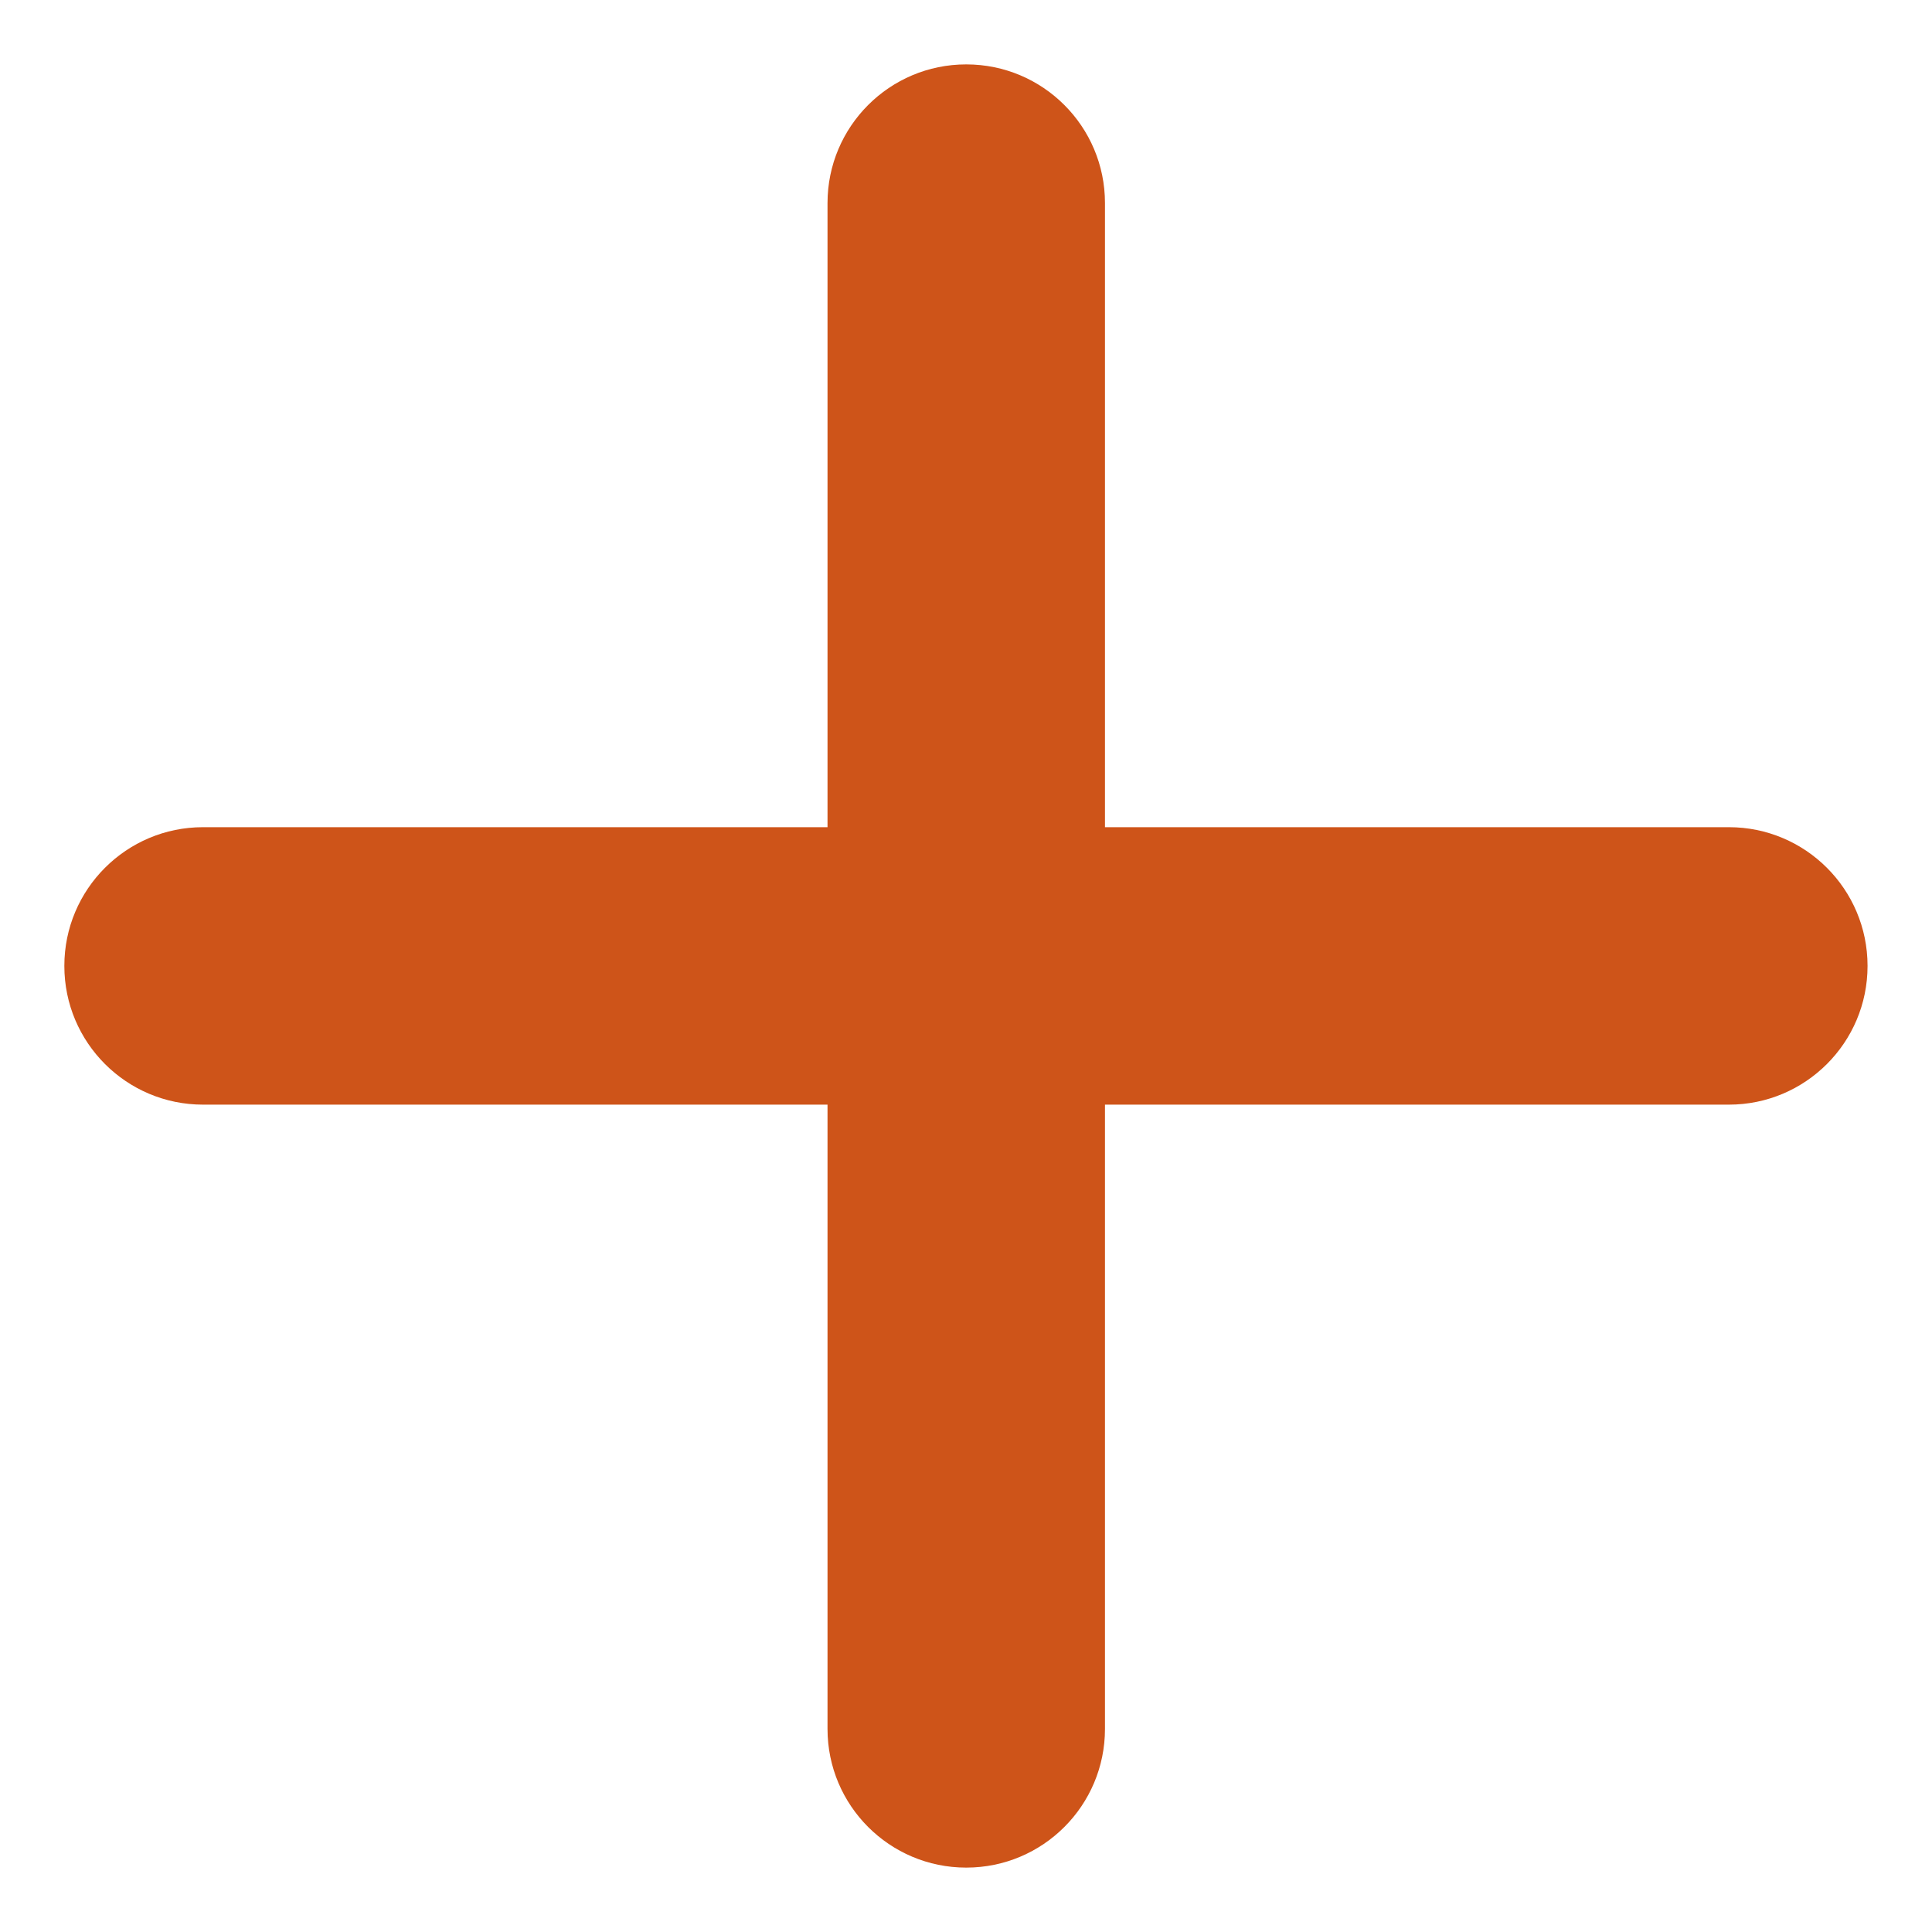
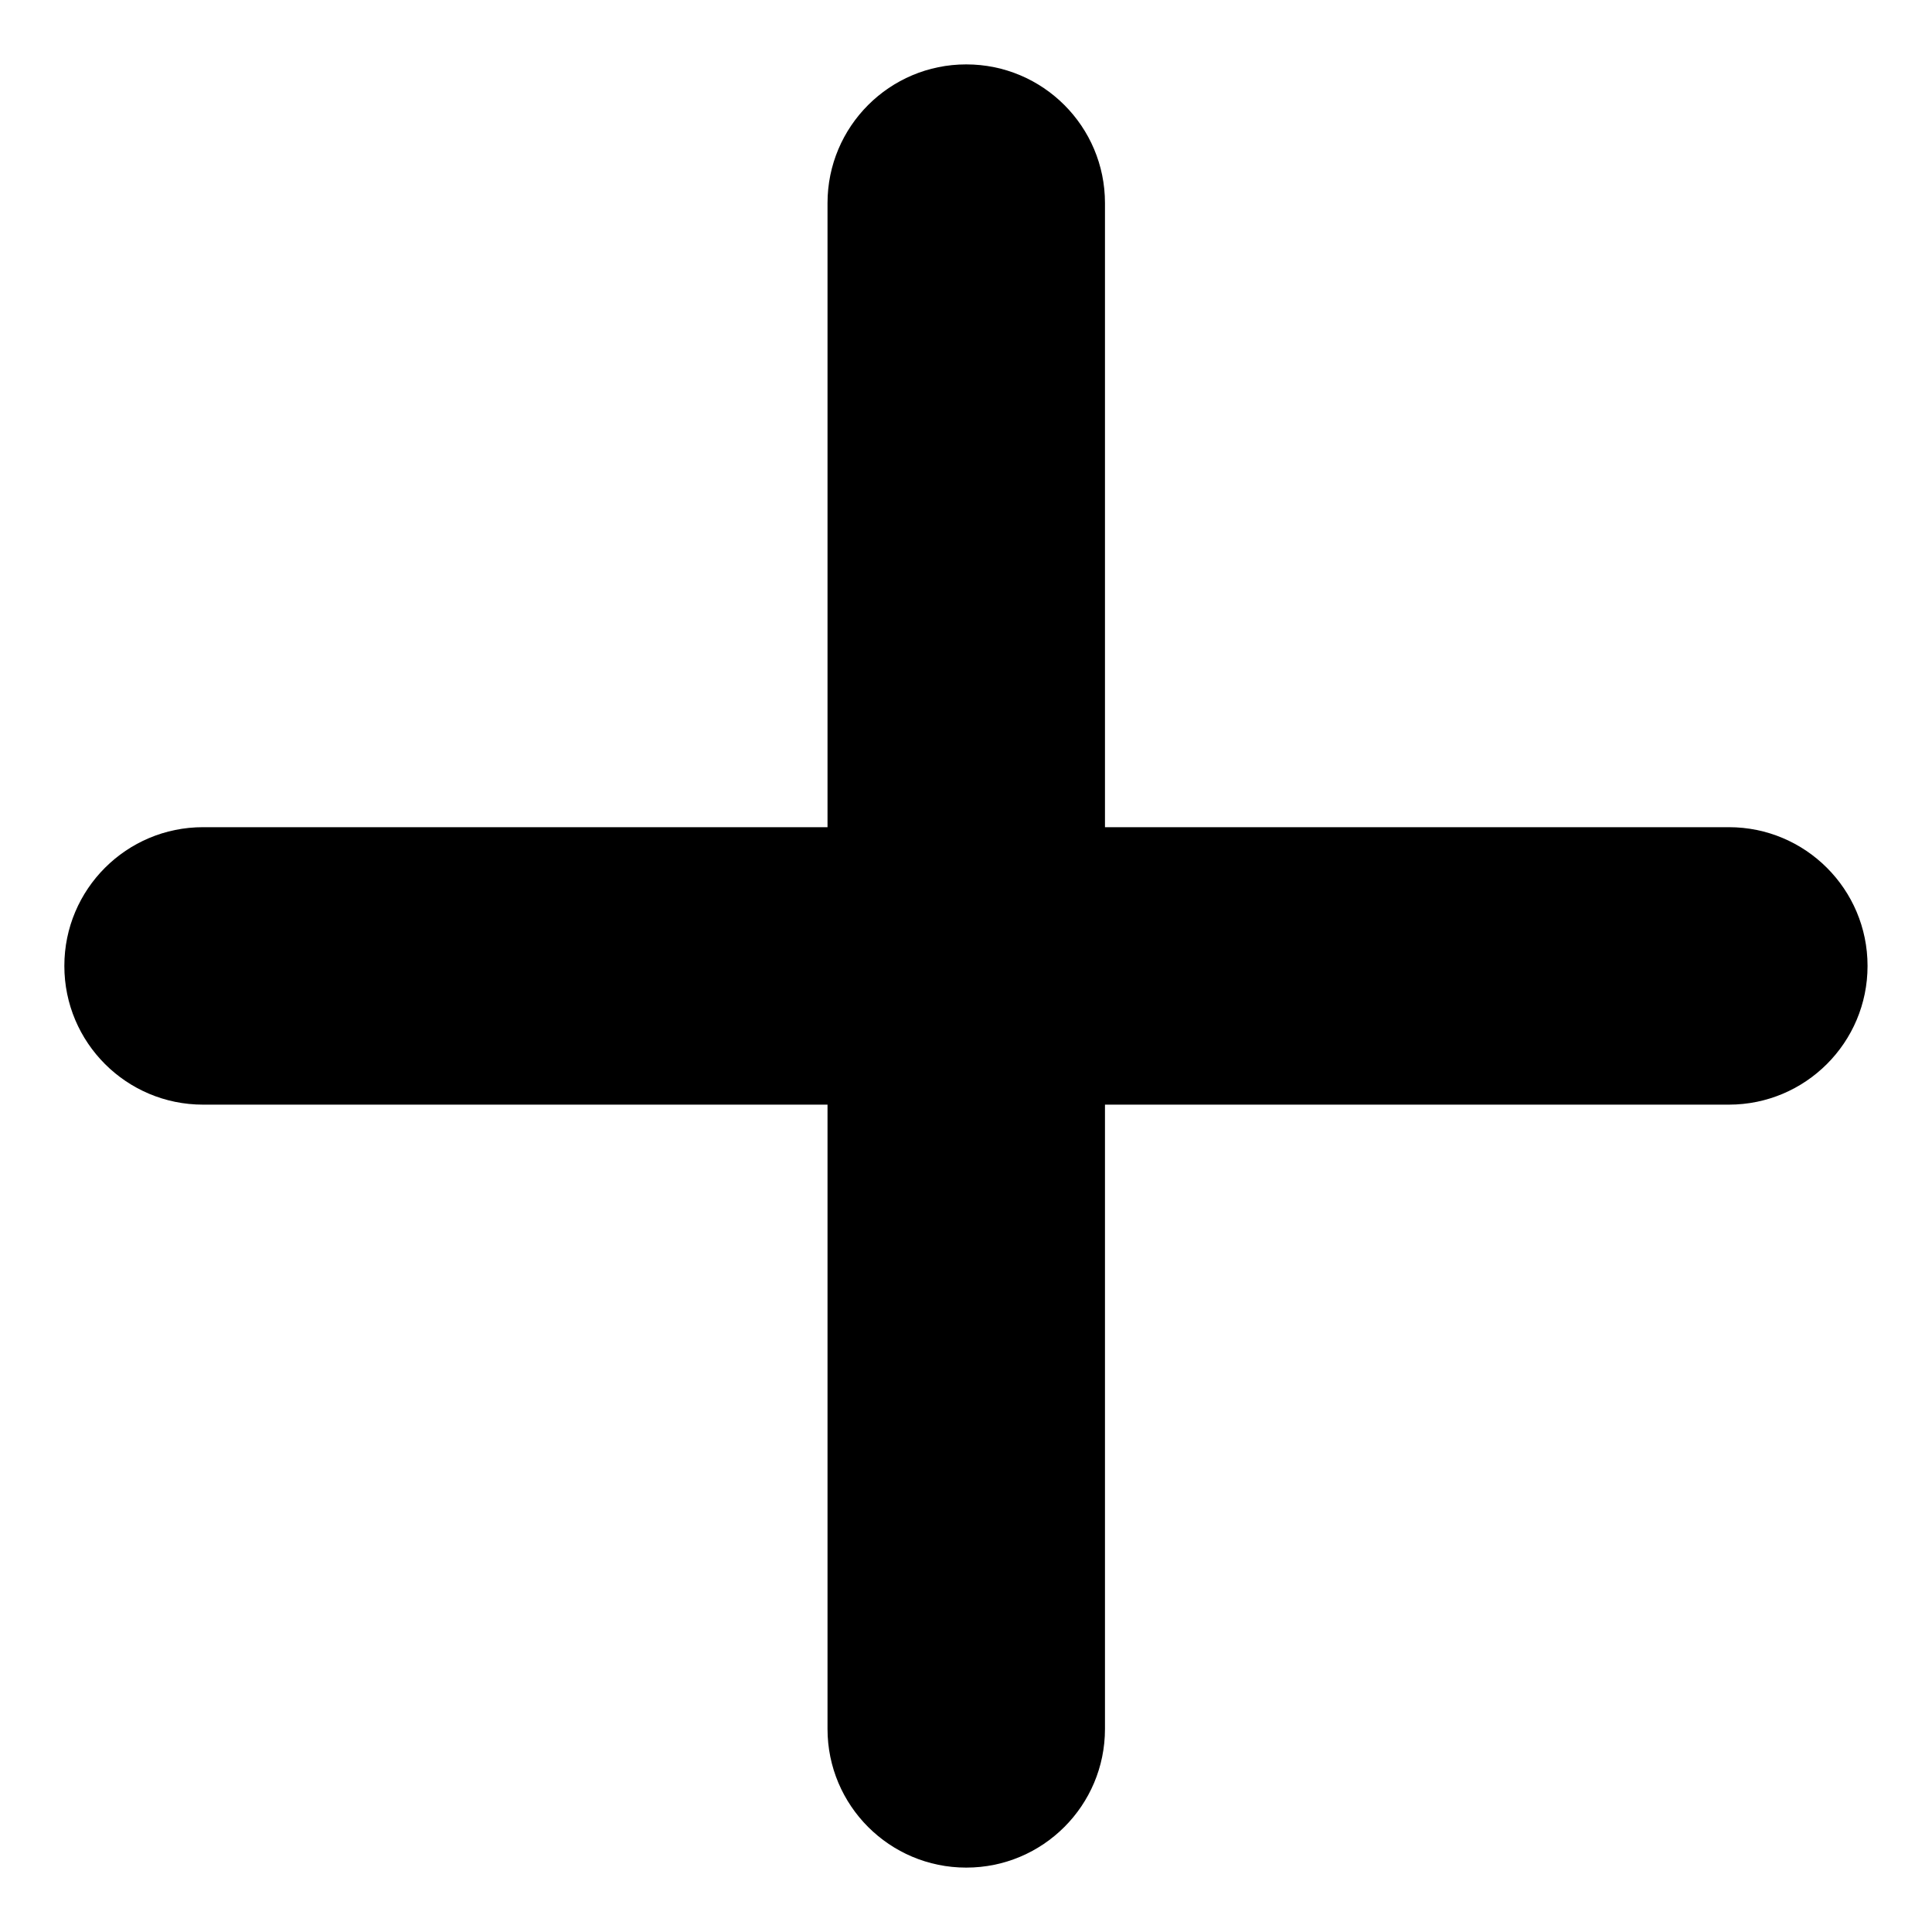
<svg xmlns="http://www.w3.org/2000/svg" width="18" height="18" viewBox="0 0 18 18" fill="none">
-   <rect x="17.4" y="7.707" width="2.585" height="16.8" rx="1.292" transform="rotate(90 17.3999 7.7066)" fill="#CE5419" />
-   <rect x="10.295" y="17.4" width="2.585" height="16.8" rx="1.292" transform="rotate(-180 10.2949 17.4)" fill="#CE5419" />
+   <rect x="17.4" y="7.707" width="2.585" height="16.8" rx="1.292" transform="rotate(90 17.3999 7.7066)" fill="currentColor" />
+   <rect x="10.295" y="17.4" width="2.585" height="16.8" rx="1.292" transform="rotate(-180 10.2949 17.4)" fill="currentColor" />
</svg>
